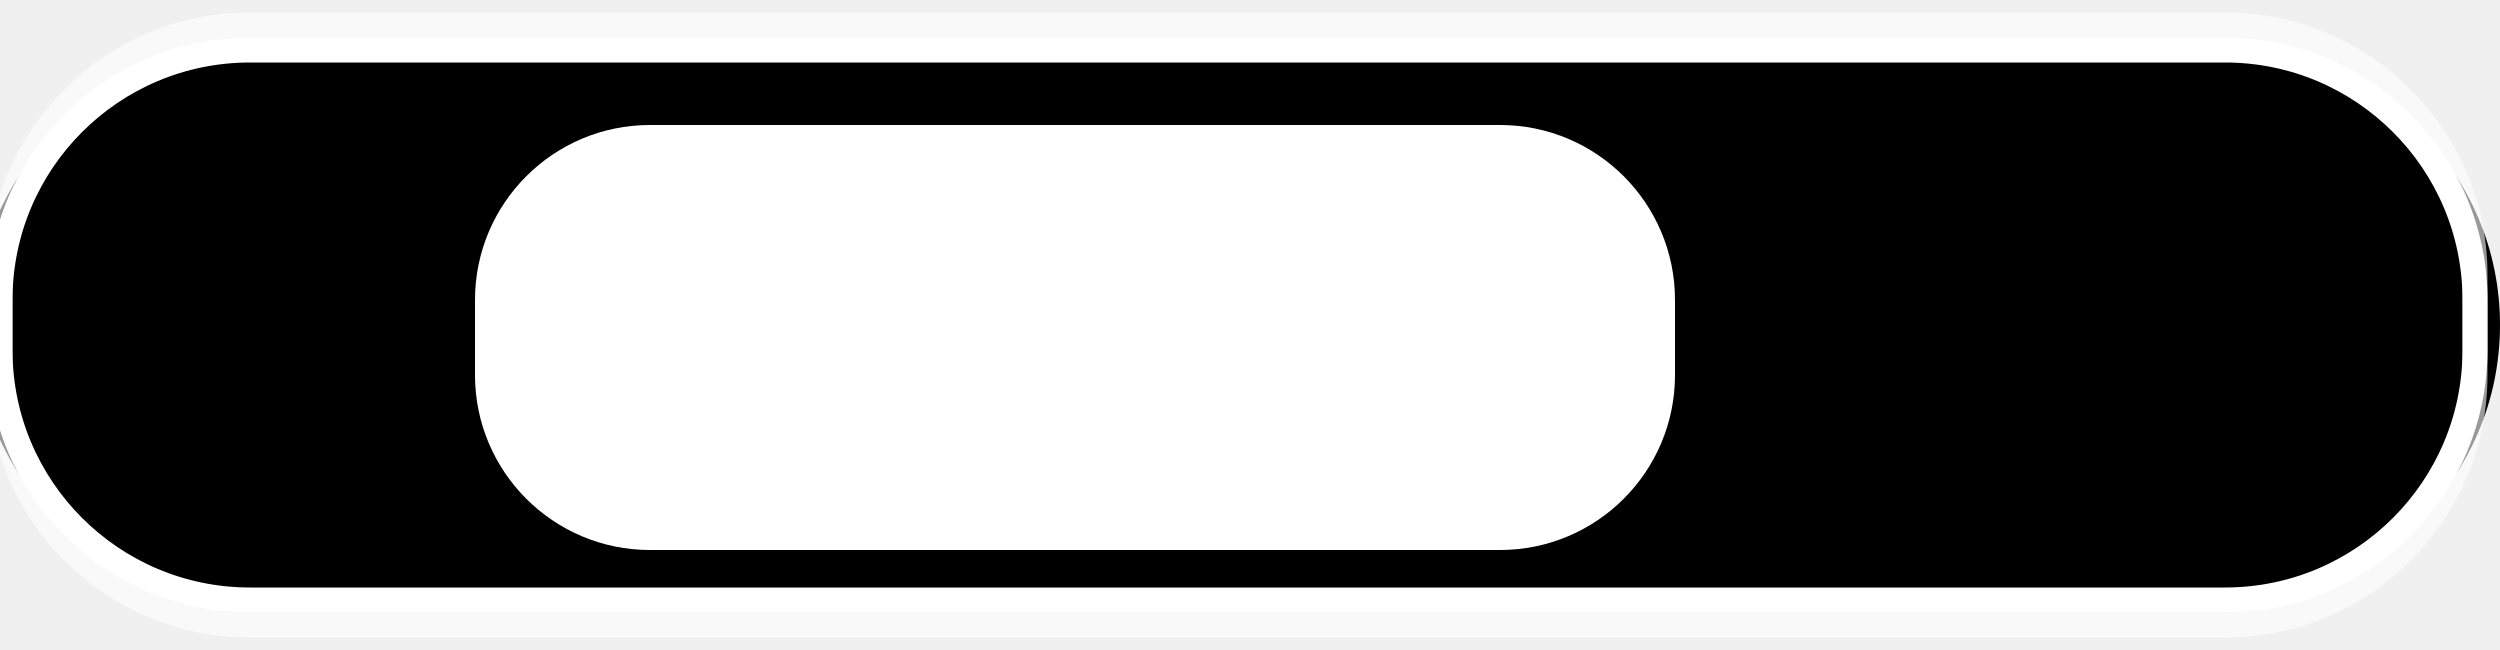
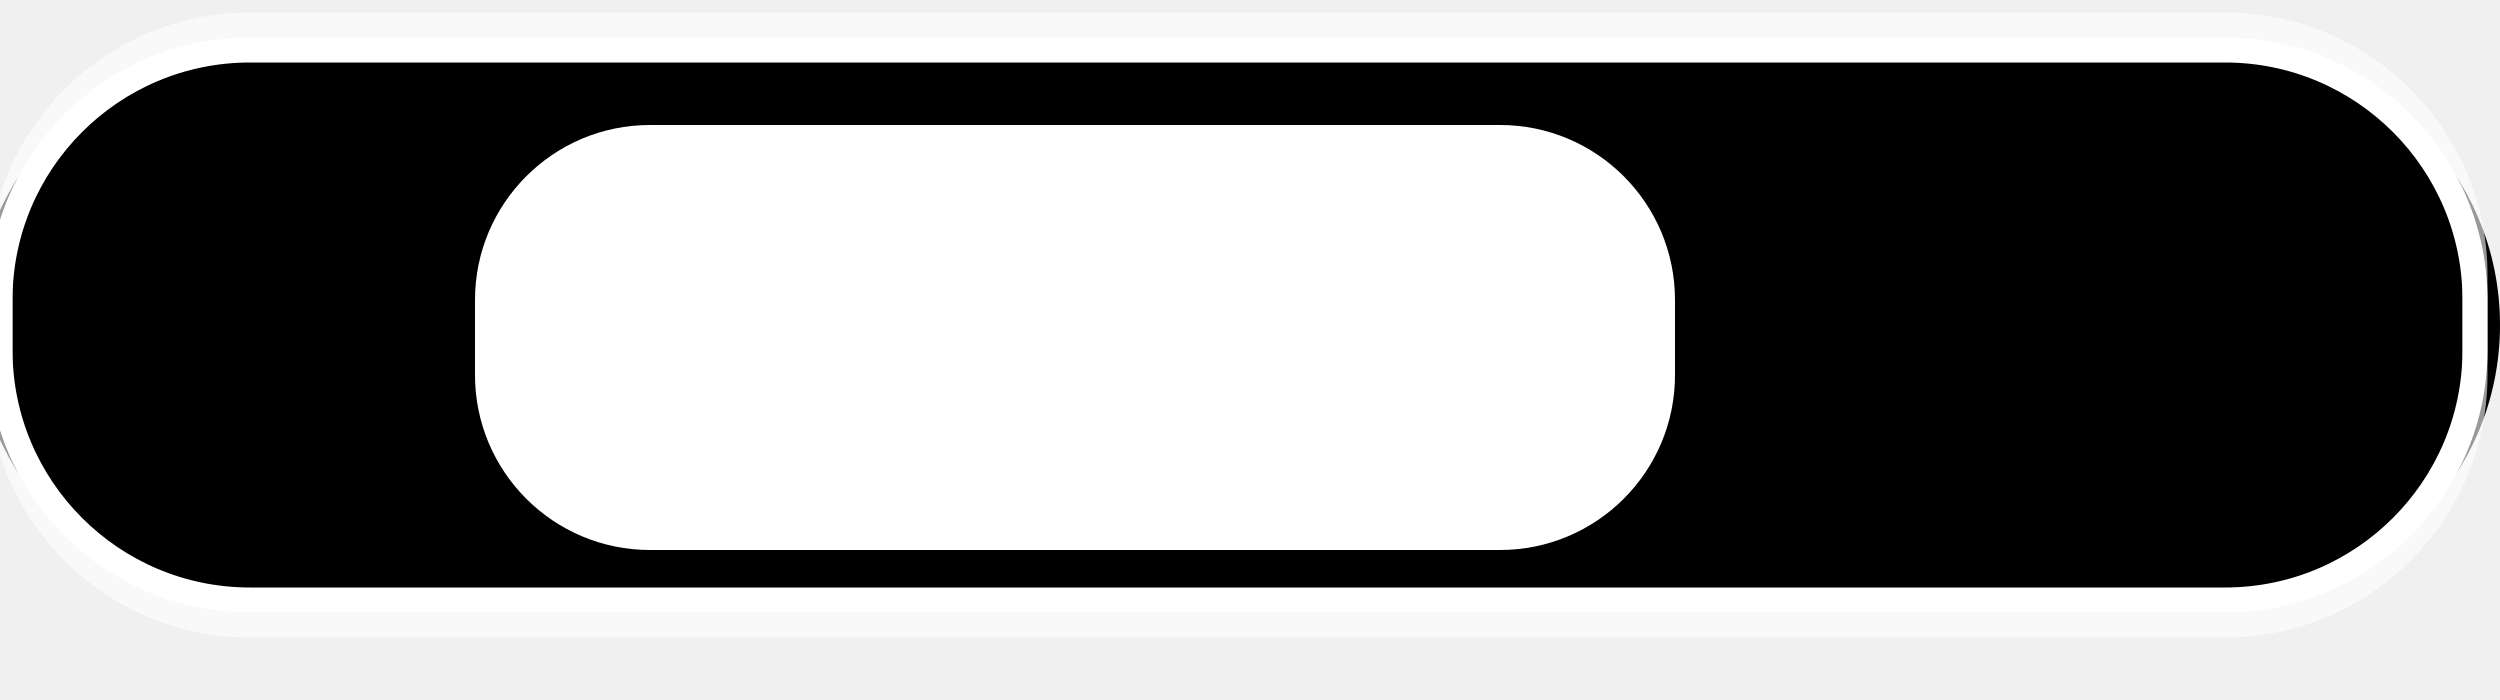
- <svg xmlns="http://www.w3.org/2000/svg" width="100" height="26" viewBox="0 0 100 26" version="1.1">
+ <svg xmlns="http://www.w3.org/2000/svg" width="100" height="28" viewBox="0 0 100 28" version="1.1">
  <defs>
    <linearGradient id="popupshade" x1="0%" y1="0%" x2="0%" y2="100%">
      <stop offset="0%" class="urlbarstart-from-color" />
      <stop offset="100%" class="urlbarstart-to-color" />
    </linearGradient>
    <linearGradient id="popupshade2" x1="0%" y1="0%" x2="0%" y2="100%">
      <stop offset="0%" class="urlbarstart-to-color" />
      <stop offset="100%" class="urlbarstart-from-color" />
    </linearGradient>
  </defs>
  <rect x="0" y="3" rx="10" ry="10" width="99" height="20" style="fill:url(#popupshade2)" />
  <rect x="0" y="3" rx="10" ry="10" width="99" height="20" style="stroke-width:2px;stroke:url(#popupshade);fill:none" />
  <rect x="0" y="2" rx="10" ry="10" width="99" height="22" style="stroke-width:1px;stroke:white;;fill:none" />
  <rect x="0" y="1" rx="10" ry="10" width="99" height="24" style="stroke-width:1px;stroke:white;opacity:.6;fill:none" />
  <rect x="19" y="5" rx="7" ry="7" width="48" height="17" style="fill:white" />
</svg>
